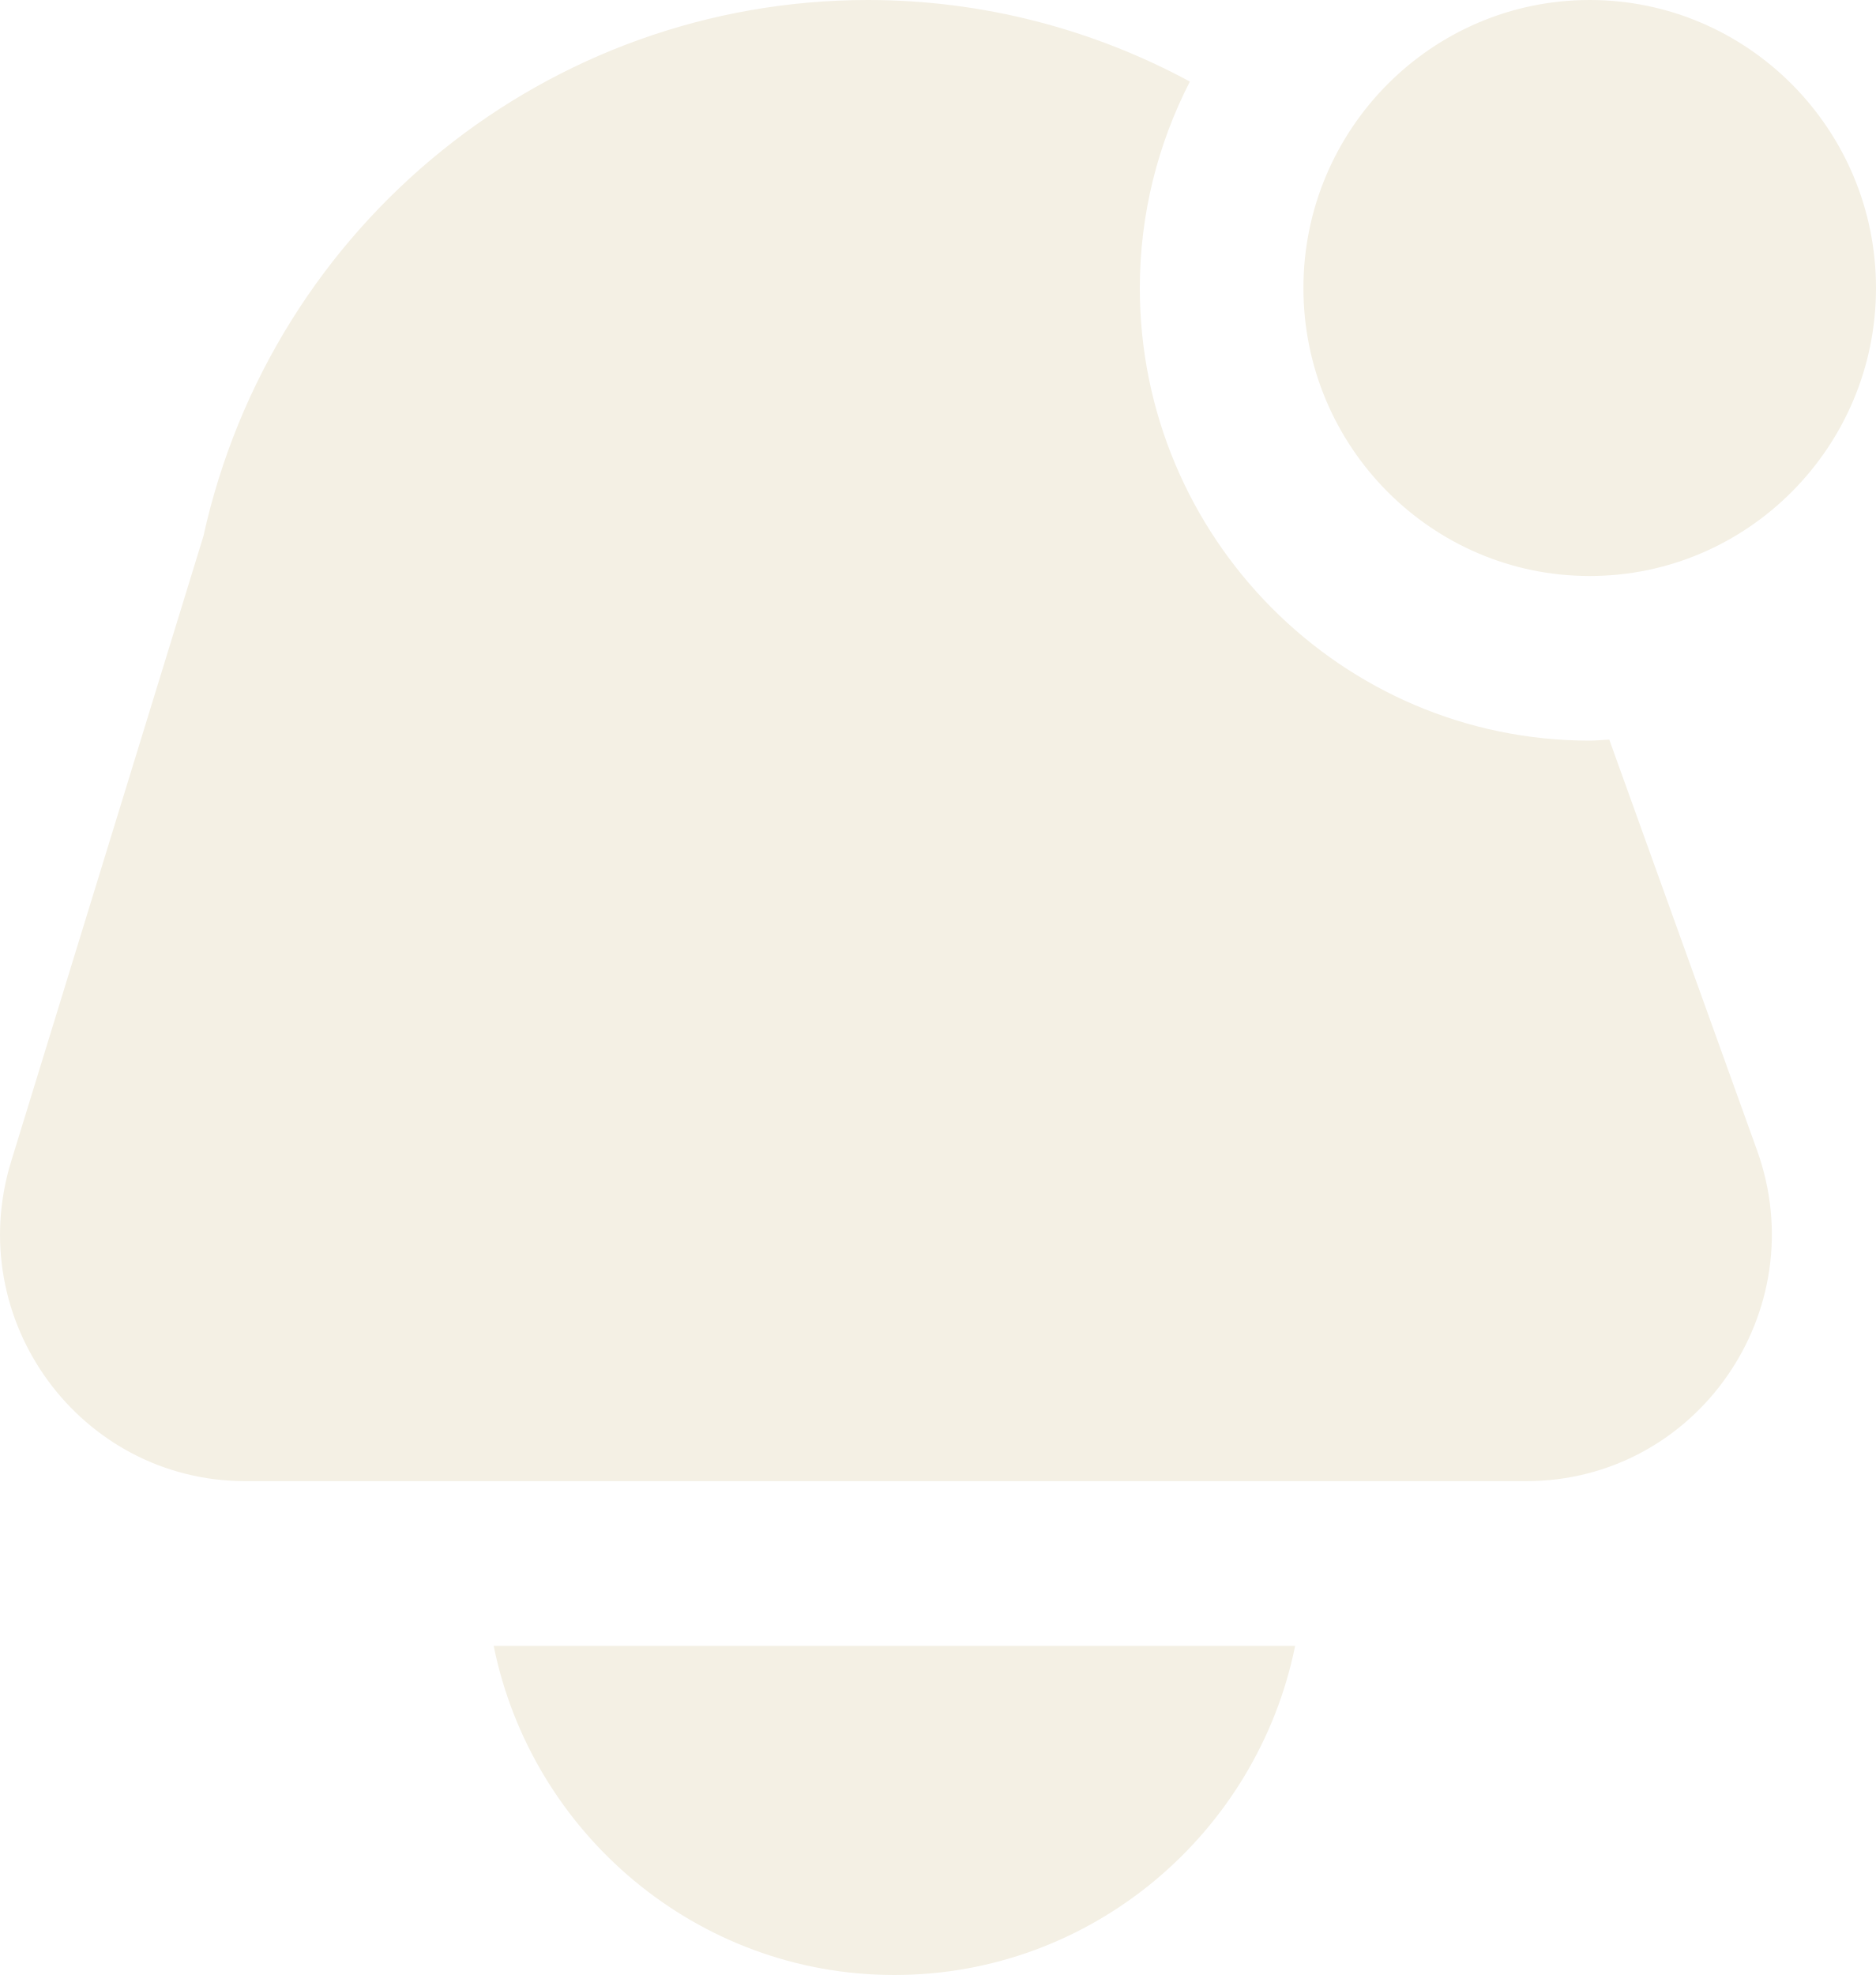
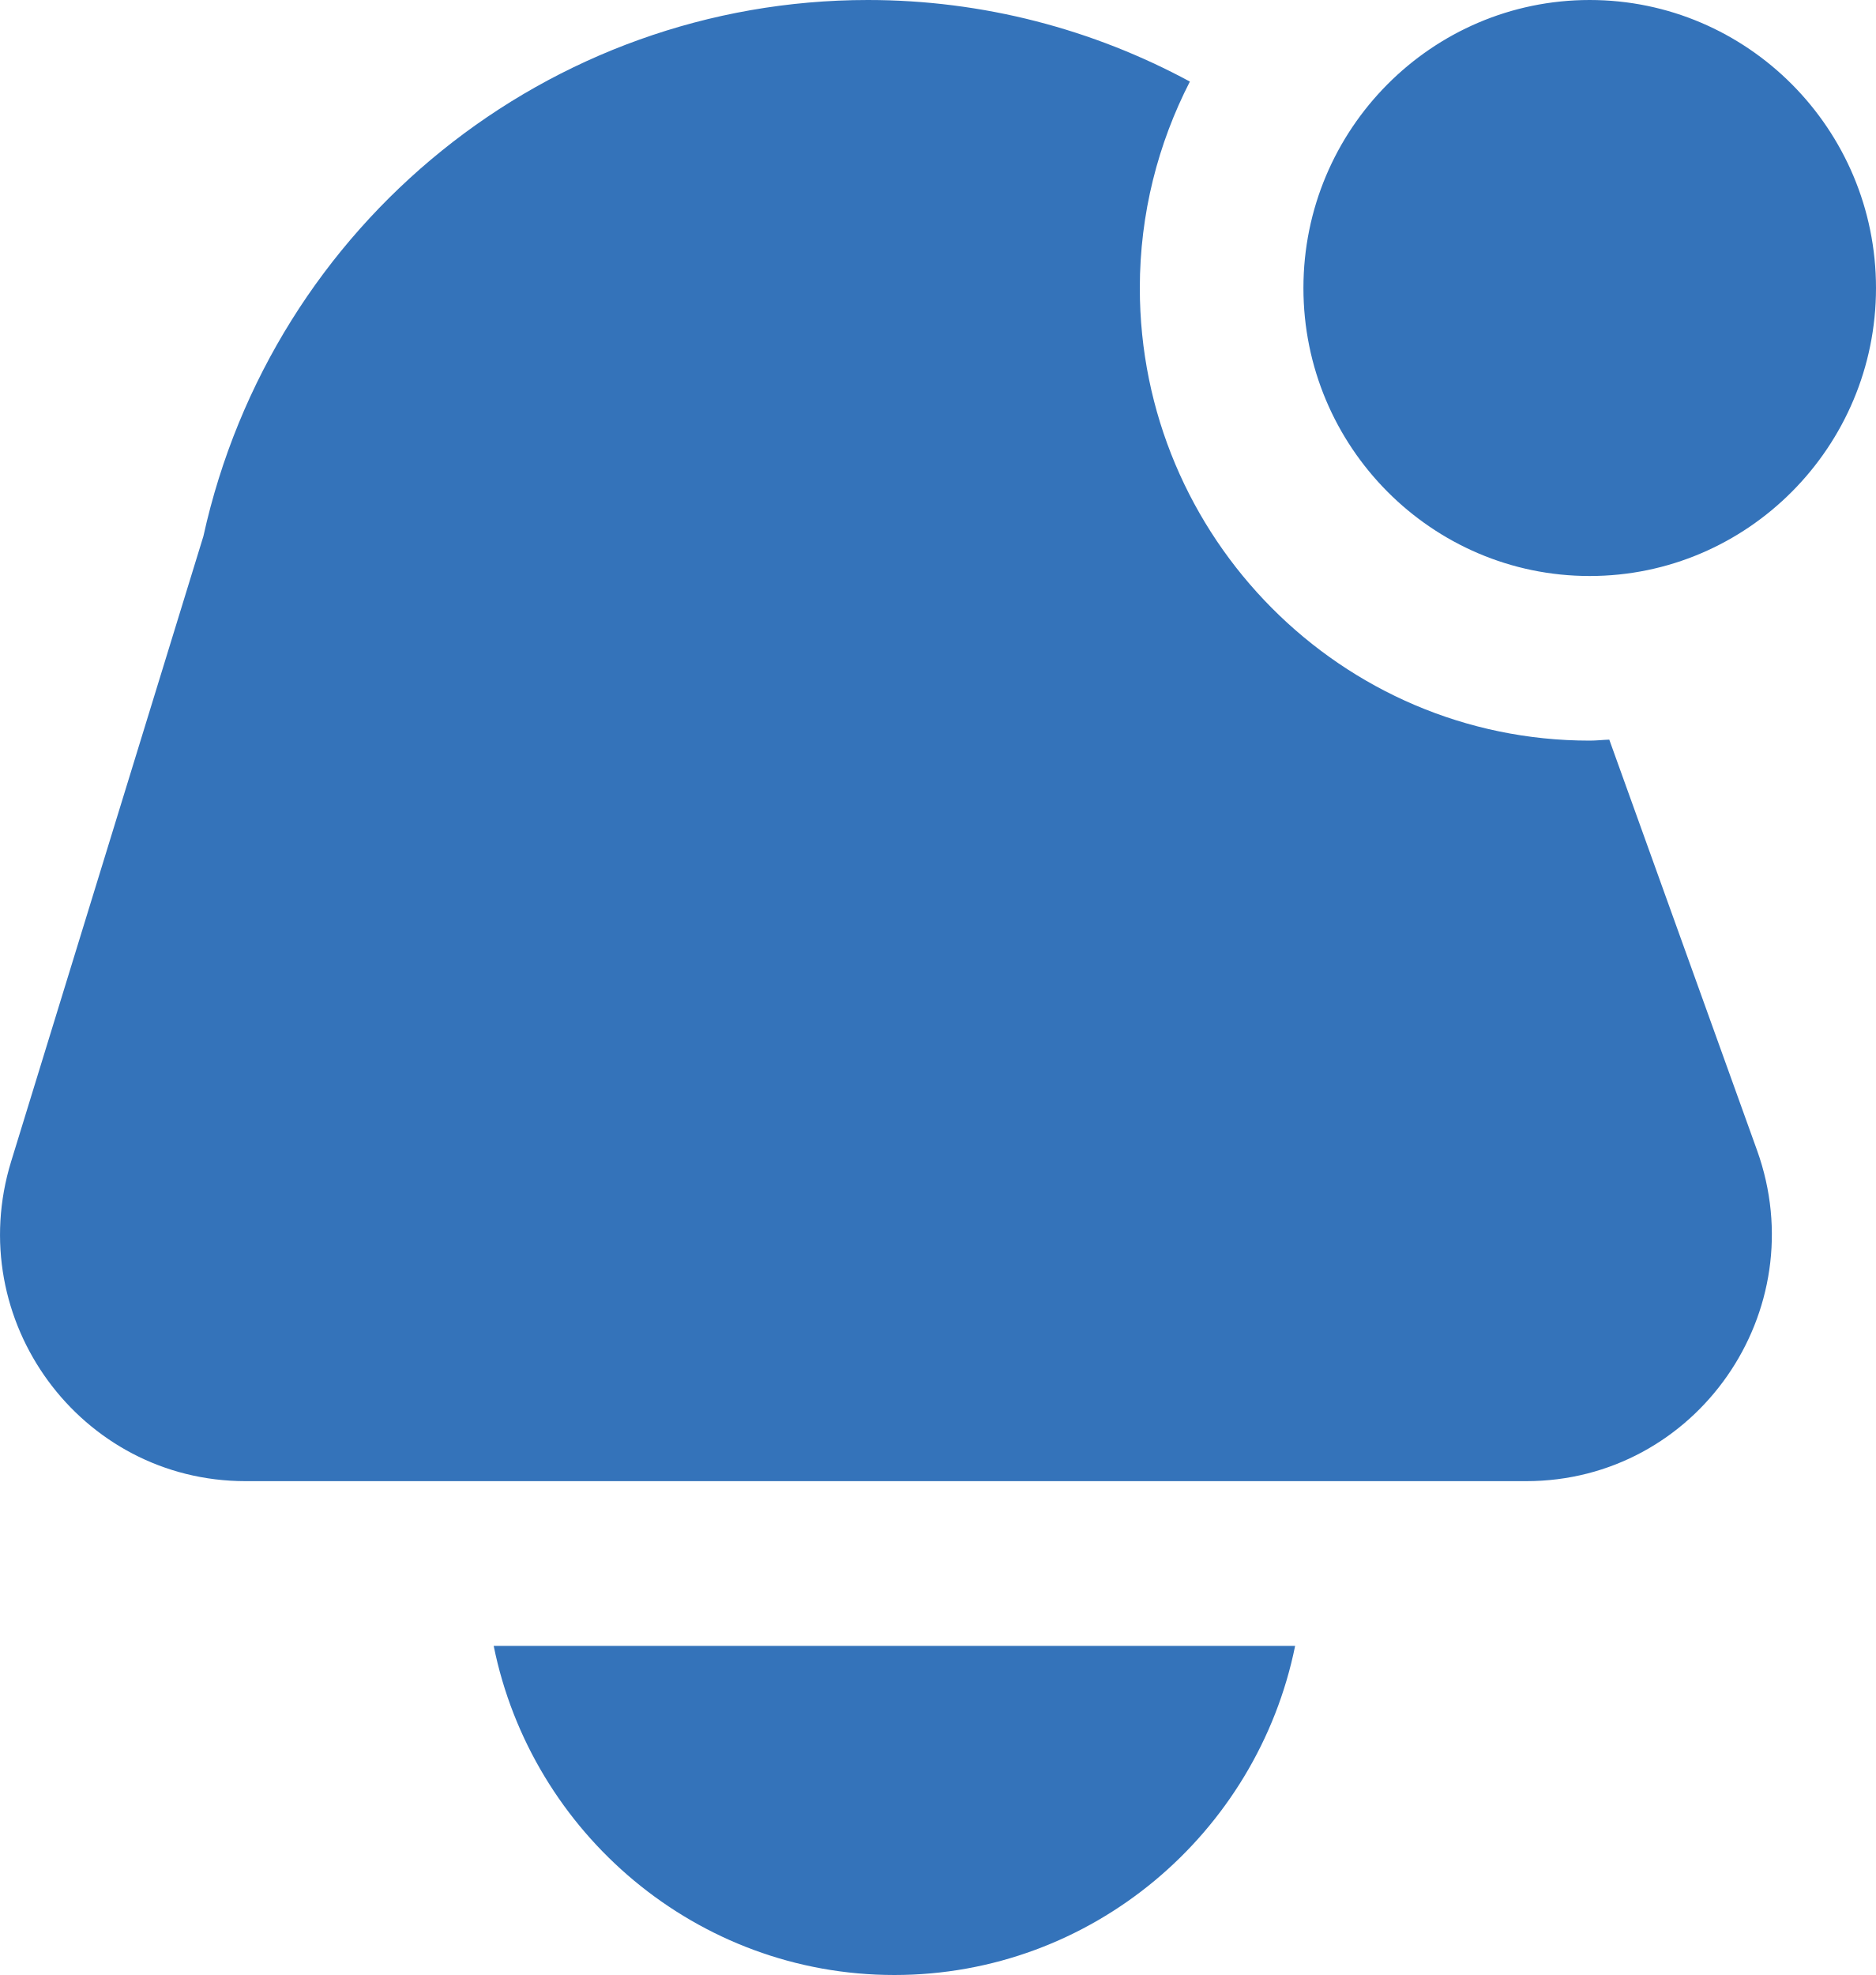
<svg xmlns="http://www.w3.org/2000/svg" width="19" height="20" viewBox="0 0 19 20" fill="none">
-   <path d="M13.117 16.667C12.732 18.566 11.058 20 9.058 20C7.059 20 5.384 18.566 5 16.667H13.117ZM16.1 5.833C17.699 5.833 19 4.525 19 2.917C19 1.308 17.699 0 16.1 0C14.501 0 13.201 1.308 13.201 2.917C13.201 4.525 14.501 5.833 16.1 5.833ZM16.299 7.49C16.233 7.492 16.168 7.5 16.1 7.5C13.588 7.5 11.544 5.444 11.544 2.917C11.544 2.163 11.729 1.453 12.051 0.826C11.072 0.297 9.958 0 8.79 0C5.558 0 2.76 2.257 2.06 5.43L0.113 11.761C-0.382 13.369 0.814 14.999 2.487 14.999H15.457C17.181 14.999 18.381 13.278 17.795 11.648L16.298 7.488L16.299 7.49Z" fill="#F4F0E4" />
+   <path d="M13.117 16.667C12.732 18.566 11.058 20 9.058 20C7.059 20 5.384 18.566 5 16.667H13.117ZM16.1 5.833C17.699 5.833 19 4.525 19 2.917C19 1.308 17.699 0 16.1 0C14.501 0 13.201 1.308 13.201 2.917C13.201 4.525 14.501 5.833 16.1 5.833ZM16.299 7.49C16.233 7.492 16.168 7.5 16.1 7.5C13.588 7.5 11.544 5.444 11.544 2.917C11.544 2.163 11.729 1.453 12.051 0.826C11.072 0.297 9.958 0 8.79 0C5.558 0 2.76 2.257 2.06 5.43L0.113 11.761C-0.382 13.369 0.814 14.999 2.487 14.999H15.457C17.181 14.999 18.381 13.278 17.795 11.648L16.298 7.488L16.299 7.49Z" fill="#3473BA" />
</svg>
